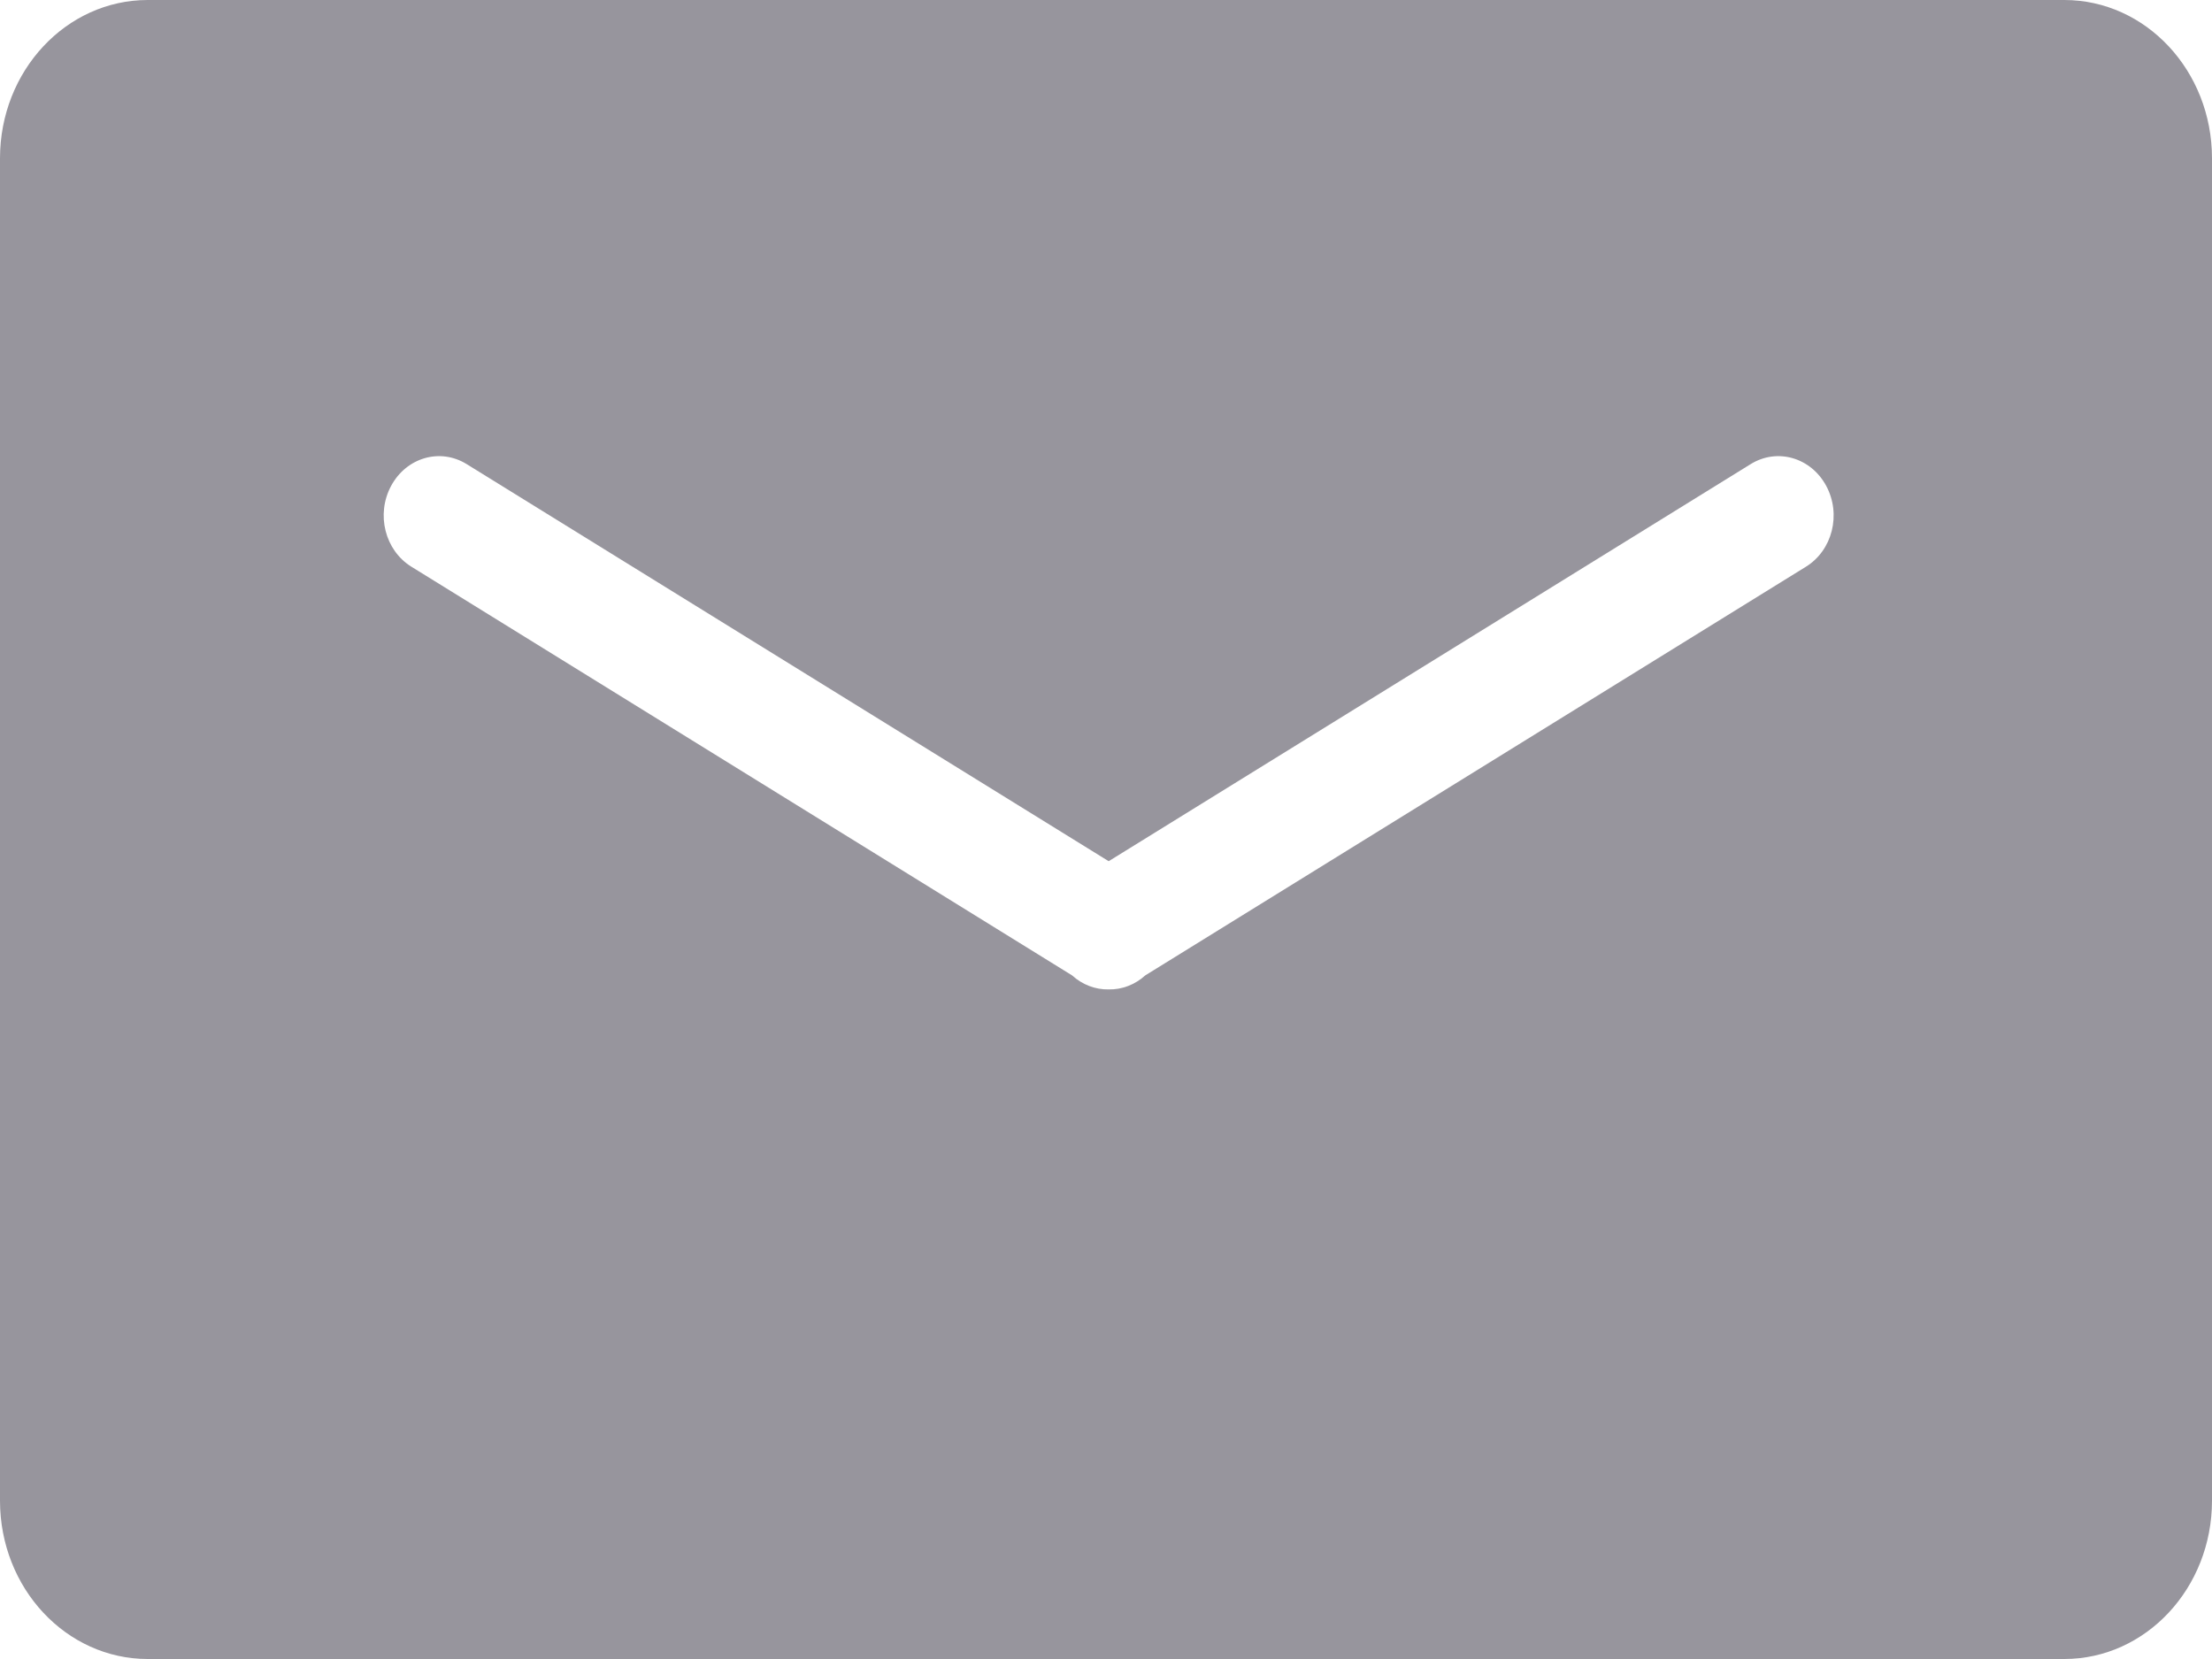
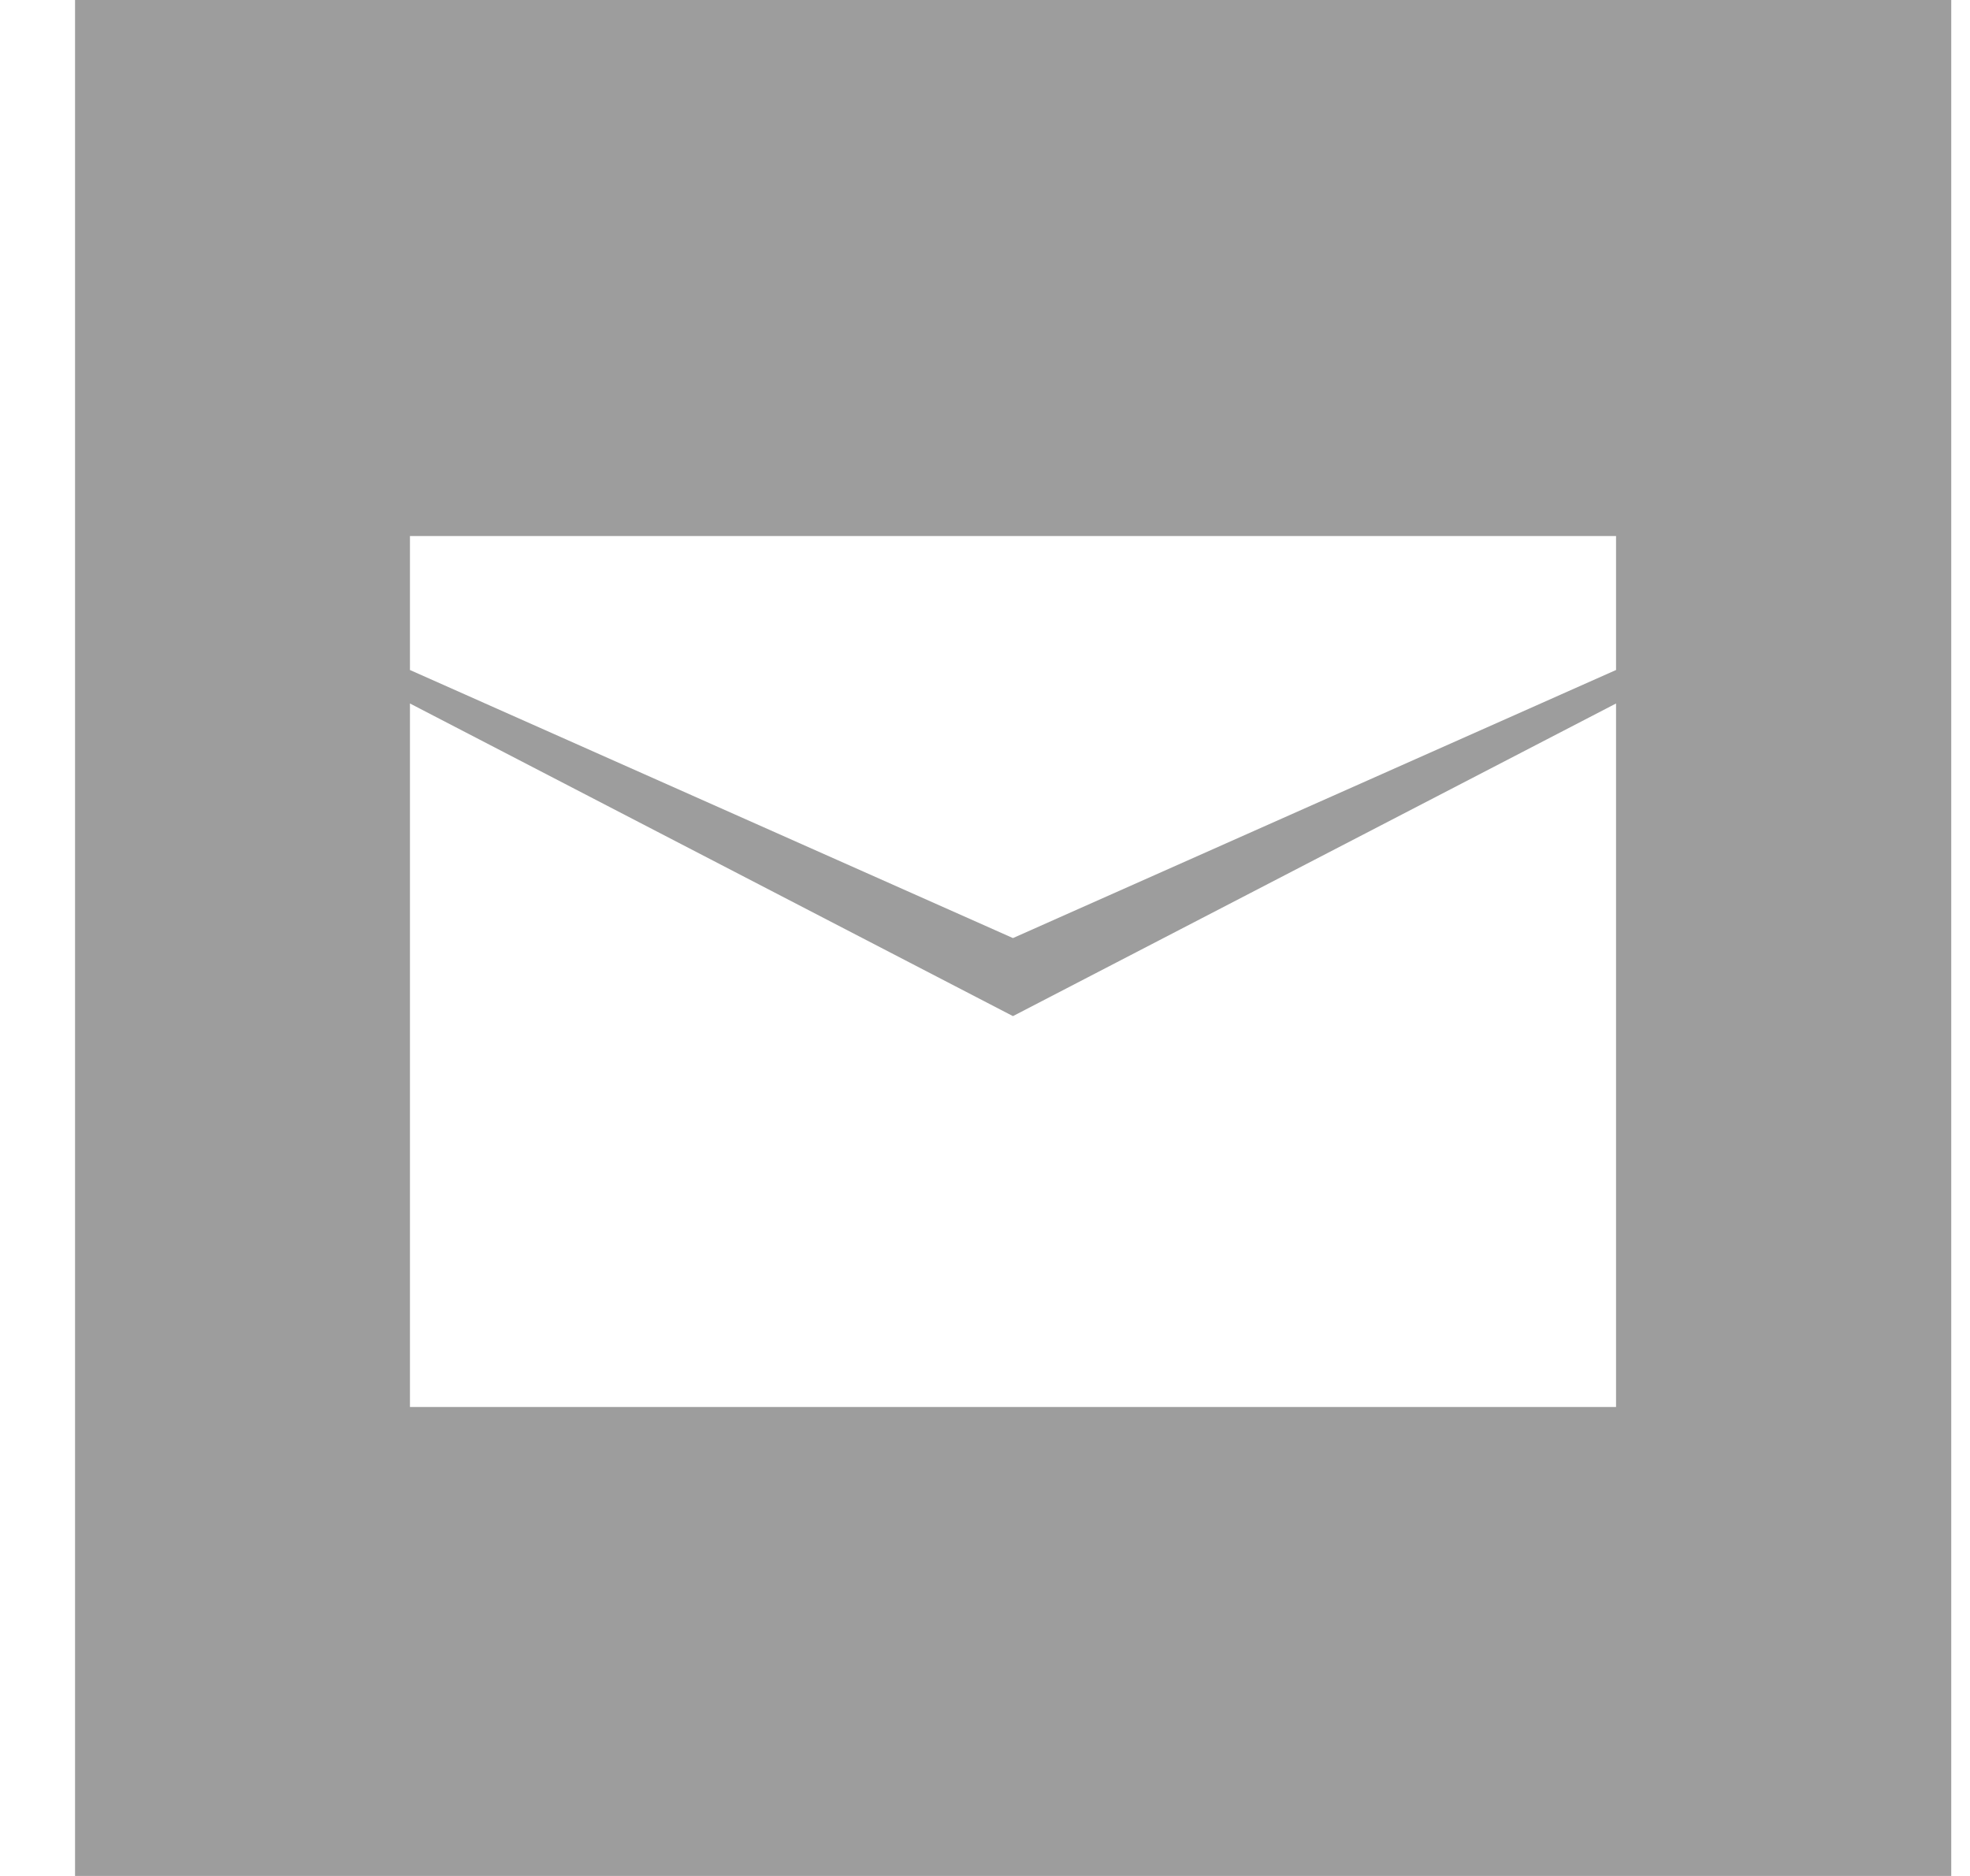
- <svg xmlns="http://www.w3.org/2000/svg" width="24px" height="18px" viewBox="0 0 24 18" version="1.1">
-   <g id="页面" stroke="none" stroke-width="1" fill="none" fill-rule="evenodd">
-     <g id="首页" transform="translate(-1366, -1526)" fill="#97959D" fill-rule="nonzero">
-       <g id="编组-9" transform="translate(0, 1394)">
-         <path d="M1388.397,132 L1367.603,132 C1366.718,132 1366,132.769 1366,133.718 L1366,148.282 C1366,149.232 1366.718,150 1367.603,150 L1388.397,150 C1389.282,150 1390,149.231 1390,148.282 L1390,133.718 C1390,132.768 1389.282,132 1388.397,132 Z M1385.594,138.149 L1378.426,142.583 C1378.315,142.684 1378.173,142.738 1378.029,142.735 C1377.885,142.738 1377.743,142.684 1377.632,142.583 L1370.464,138.149 C1370.177,137.972 1370.077,137.581 1370.244,137.271 C1370.41,136.964 1370.775,136.857 1371.064,137.036 L1378.029,141.344 L1384.994,137.036 C1385.283,136.857 1385.648,136.964 1385.814,137.271 C1385.981,137.581 1385.881,137.972 1385.594,138.149 L1385.594,138.149 Z" id="形状" />
-       </g>
-     </g>
-   </g>
+ <svg xmlns="http://www.w3.org/2000/svg" width="21" height="20" viewBox="0 0 21 20" fill="none">
+   <path fill-rule="evenodd" clip-rule="evenodd" d="M20.8 0H0.8V20H20.8V0ZM17.227 7.143L10.798 10.001L4.37 7.143V5.715H17.227L17.227 7.143ZM4.37 7.5V15H17.227V7.5L10.798 10.833L4.37 7.5Z" fill="#9D9D9D" />
</svg>
